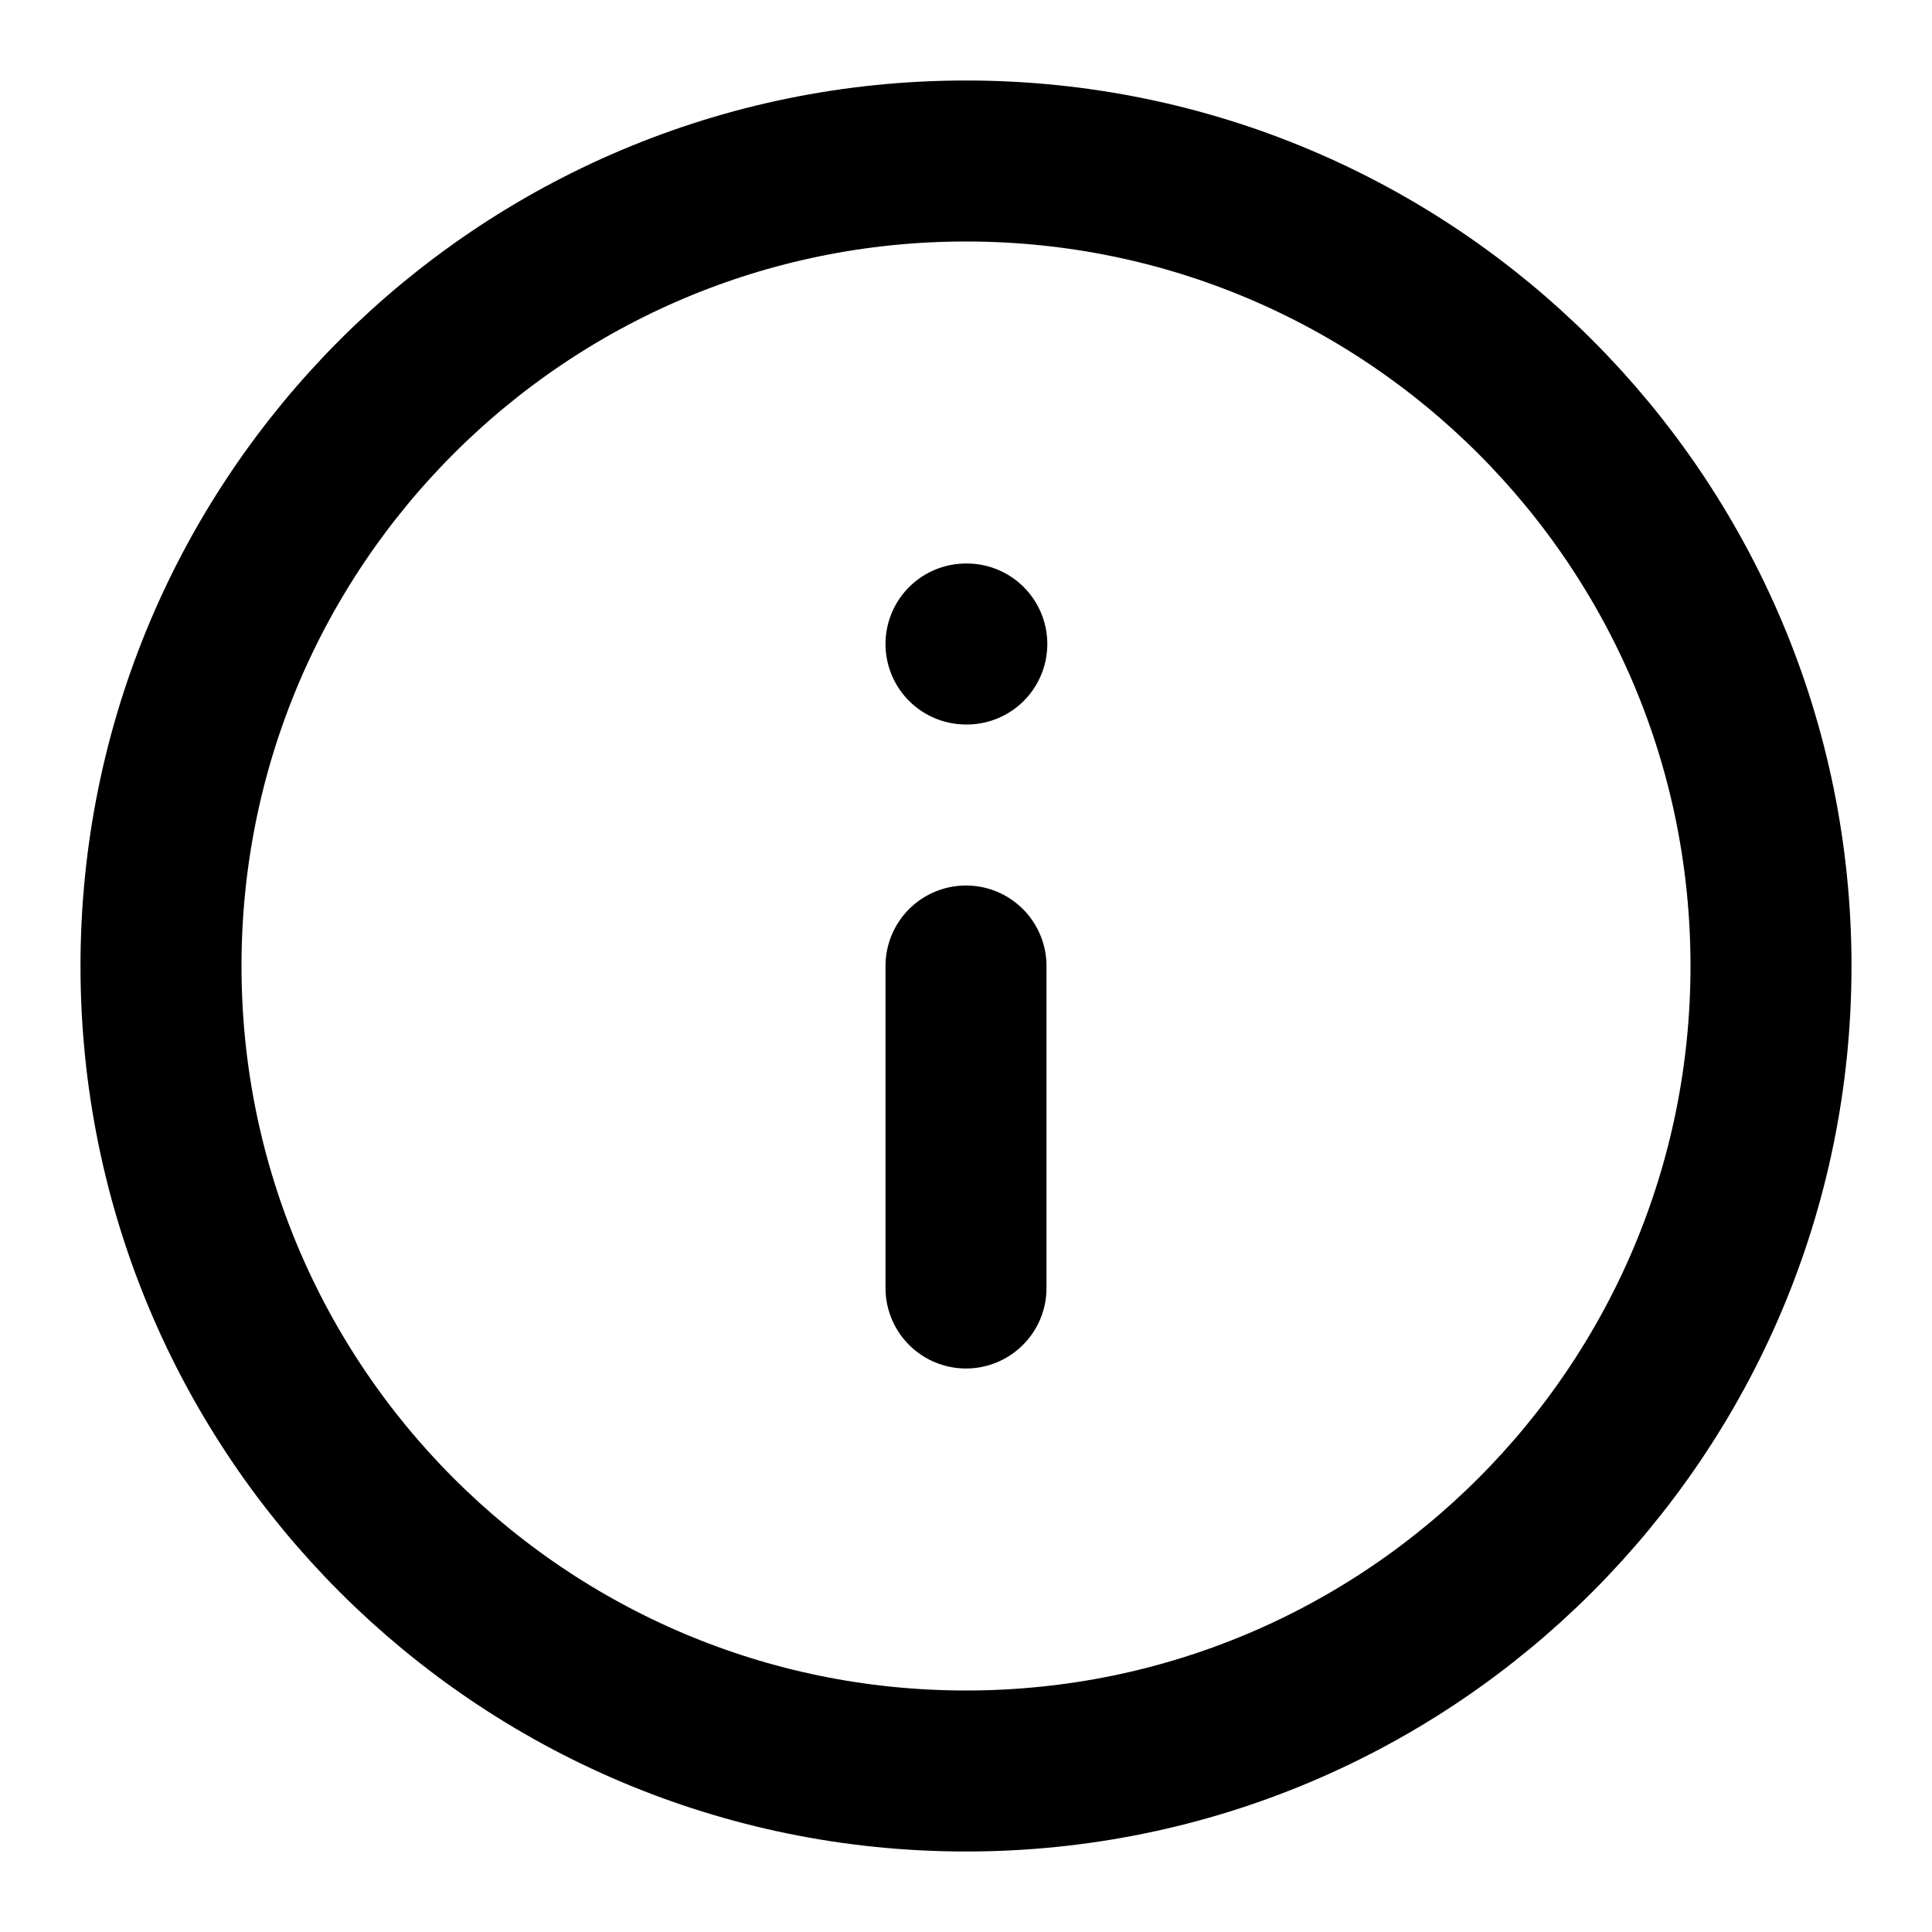
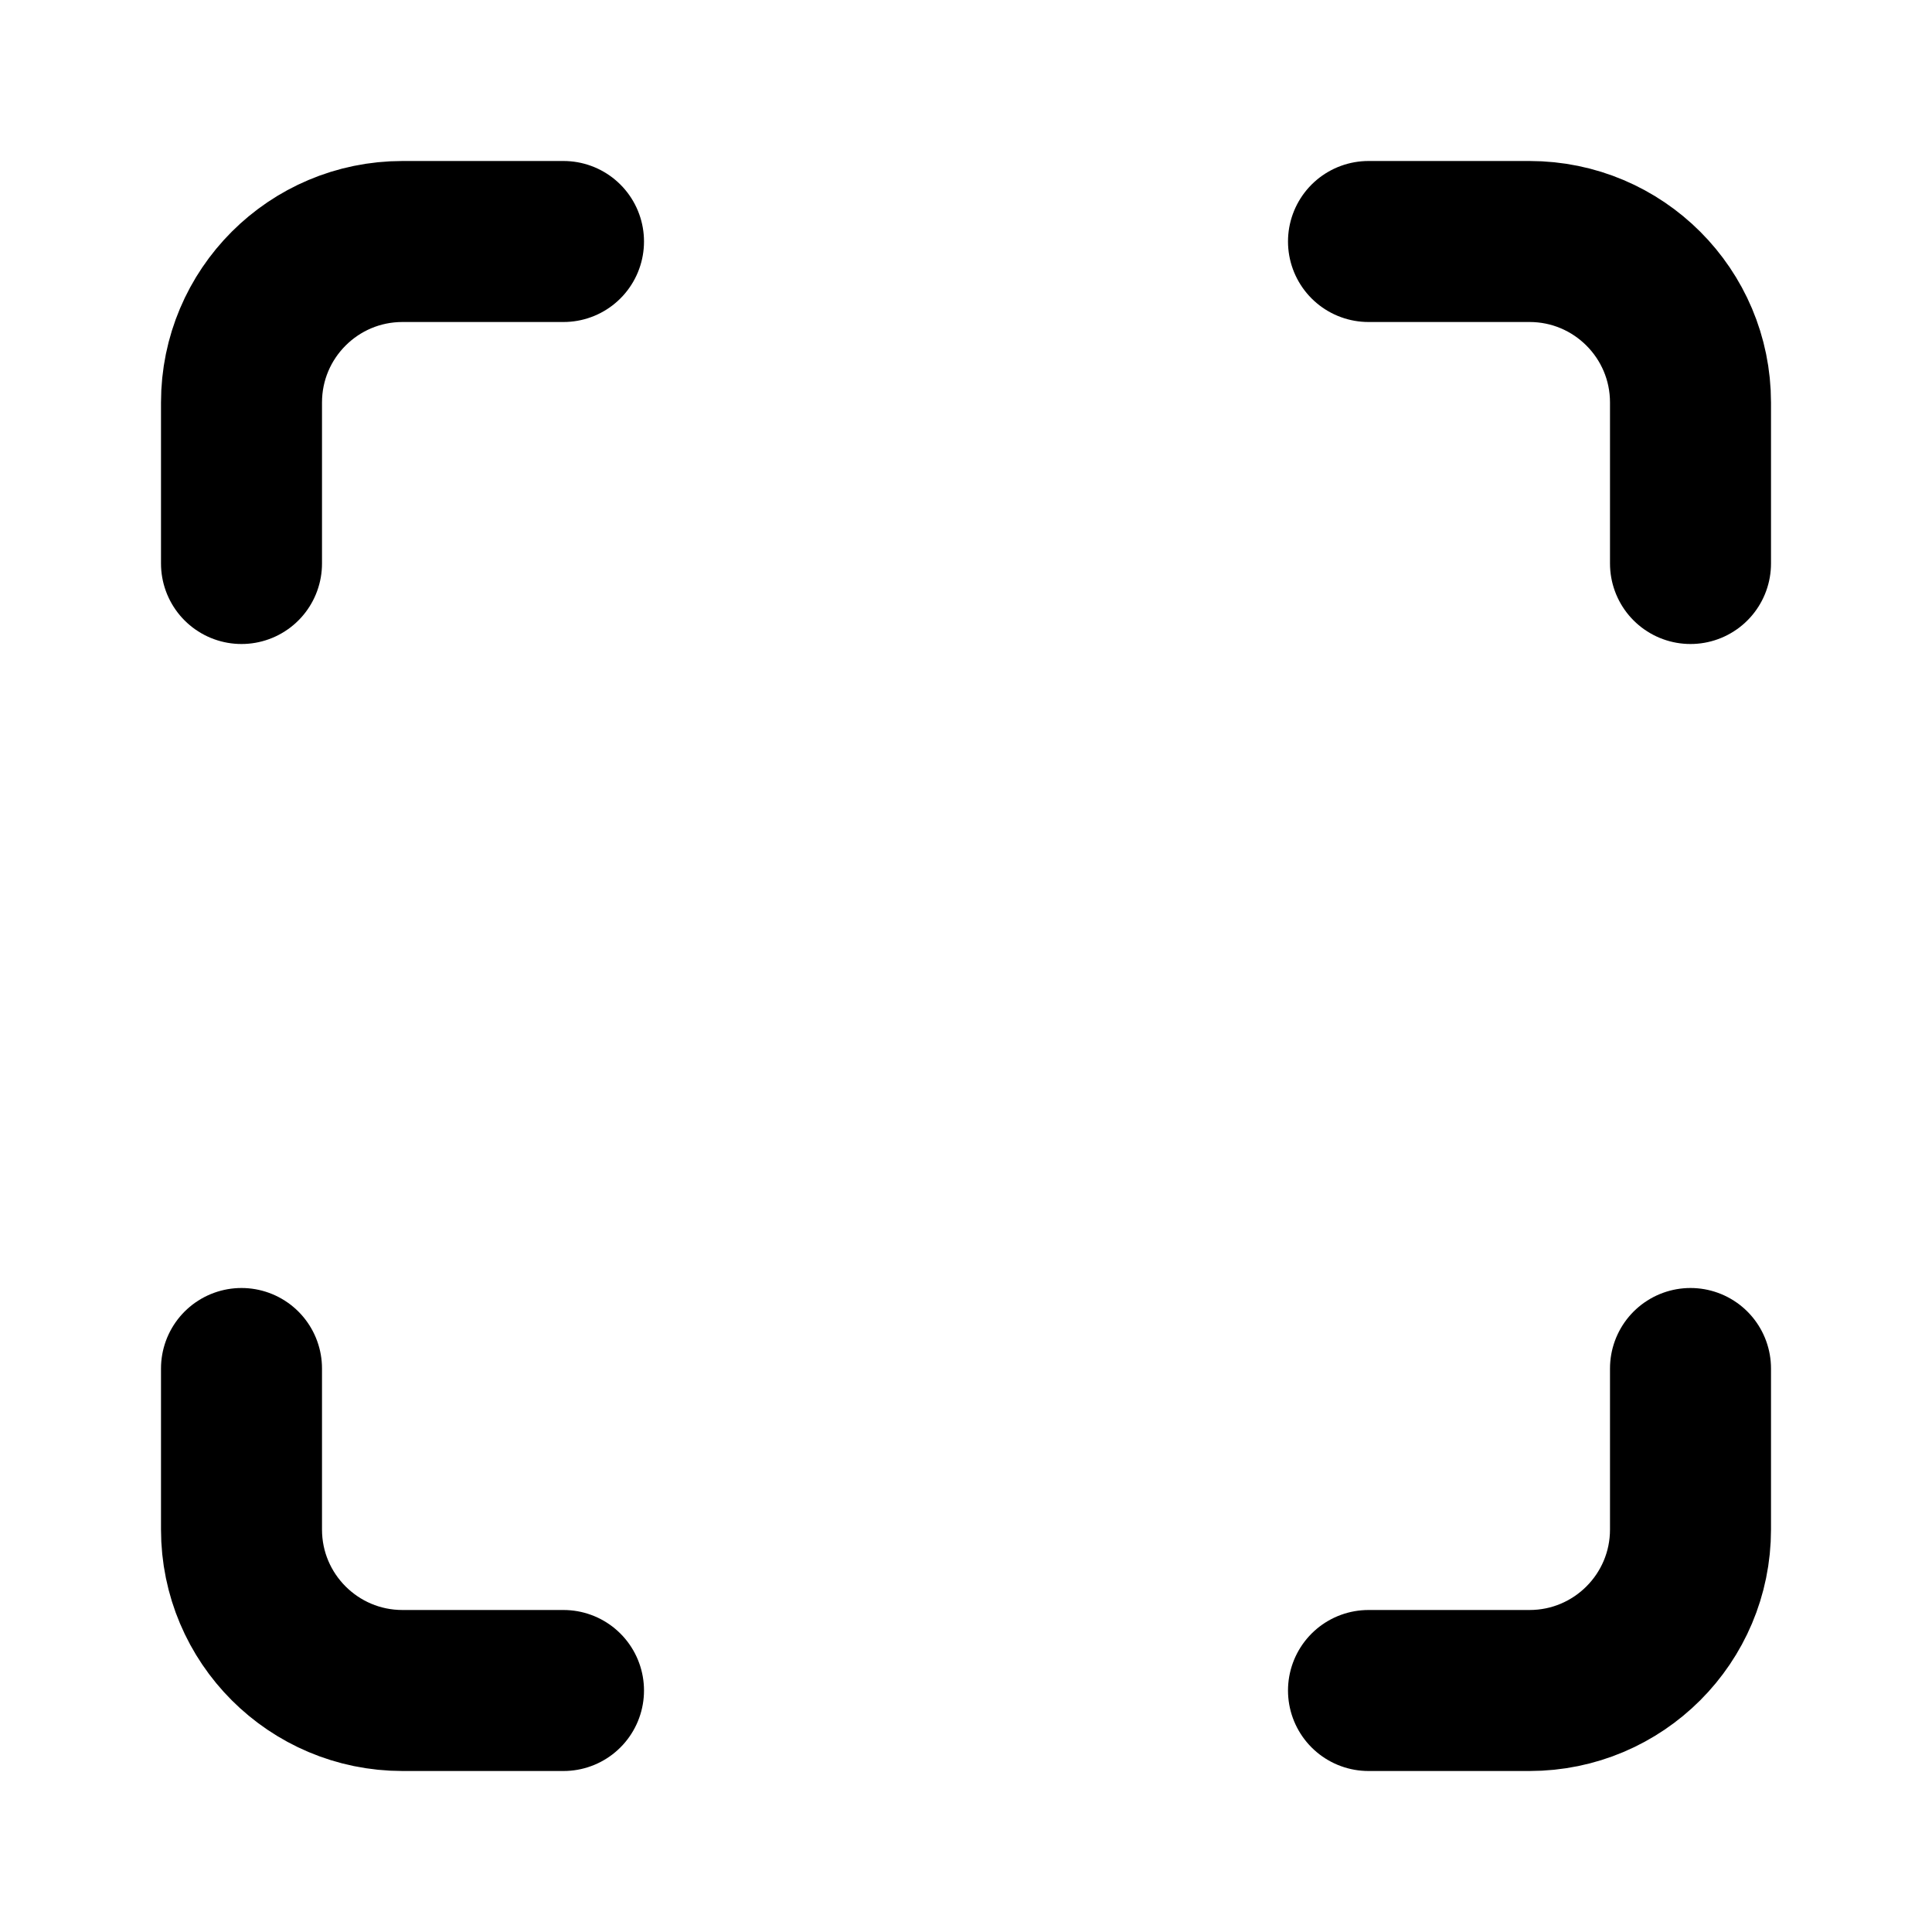
<svg xmlns="http://www.w3.org/2000/svg" width="24" height="24" viewBox="0 0 24 24" fill="none" stroke="currentColor" stroke-width="2" stroke-linecap="round" stroke-linejoin="round">
-   <circle cx="12" cy="12" r="10" />
-   <path d="M12 16v-4" />
-   <path d="M12 8h.01" />
+   <path d="M3 7V5a2 2 0 0 1 2-2h2" />
+   <path d="M17 3h2a2 2 0 0 1 2 2v2" />
+   <path d="M21 17v2a2 2 0 0 1-2 2h-2" />
+   <path d="M7 21H5a2 2 0 0 1-2-2v-2" />
</svg>
